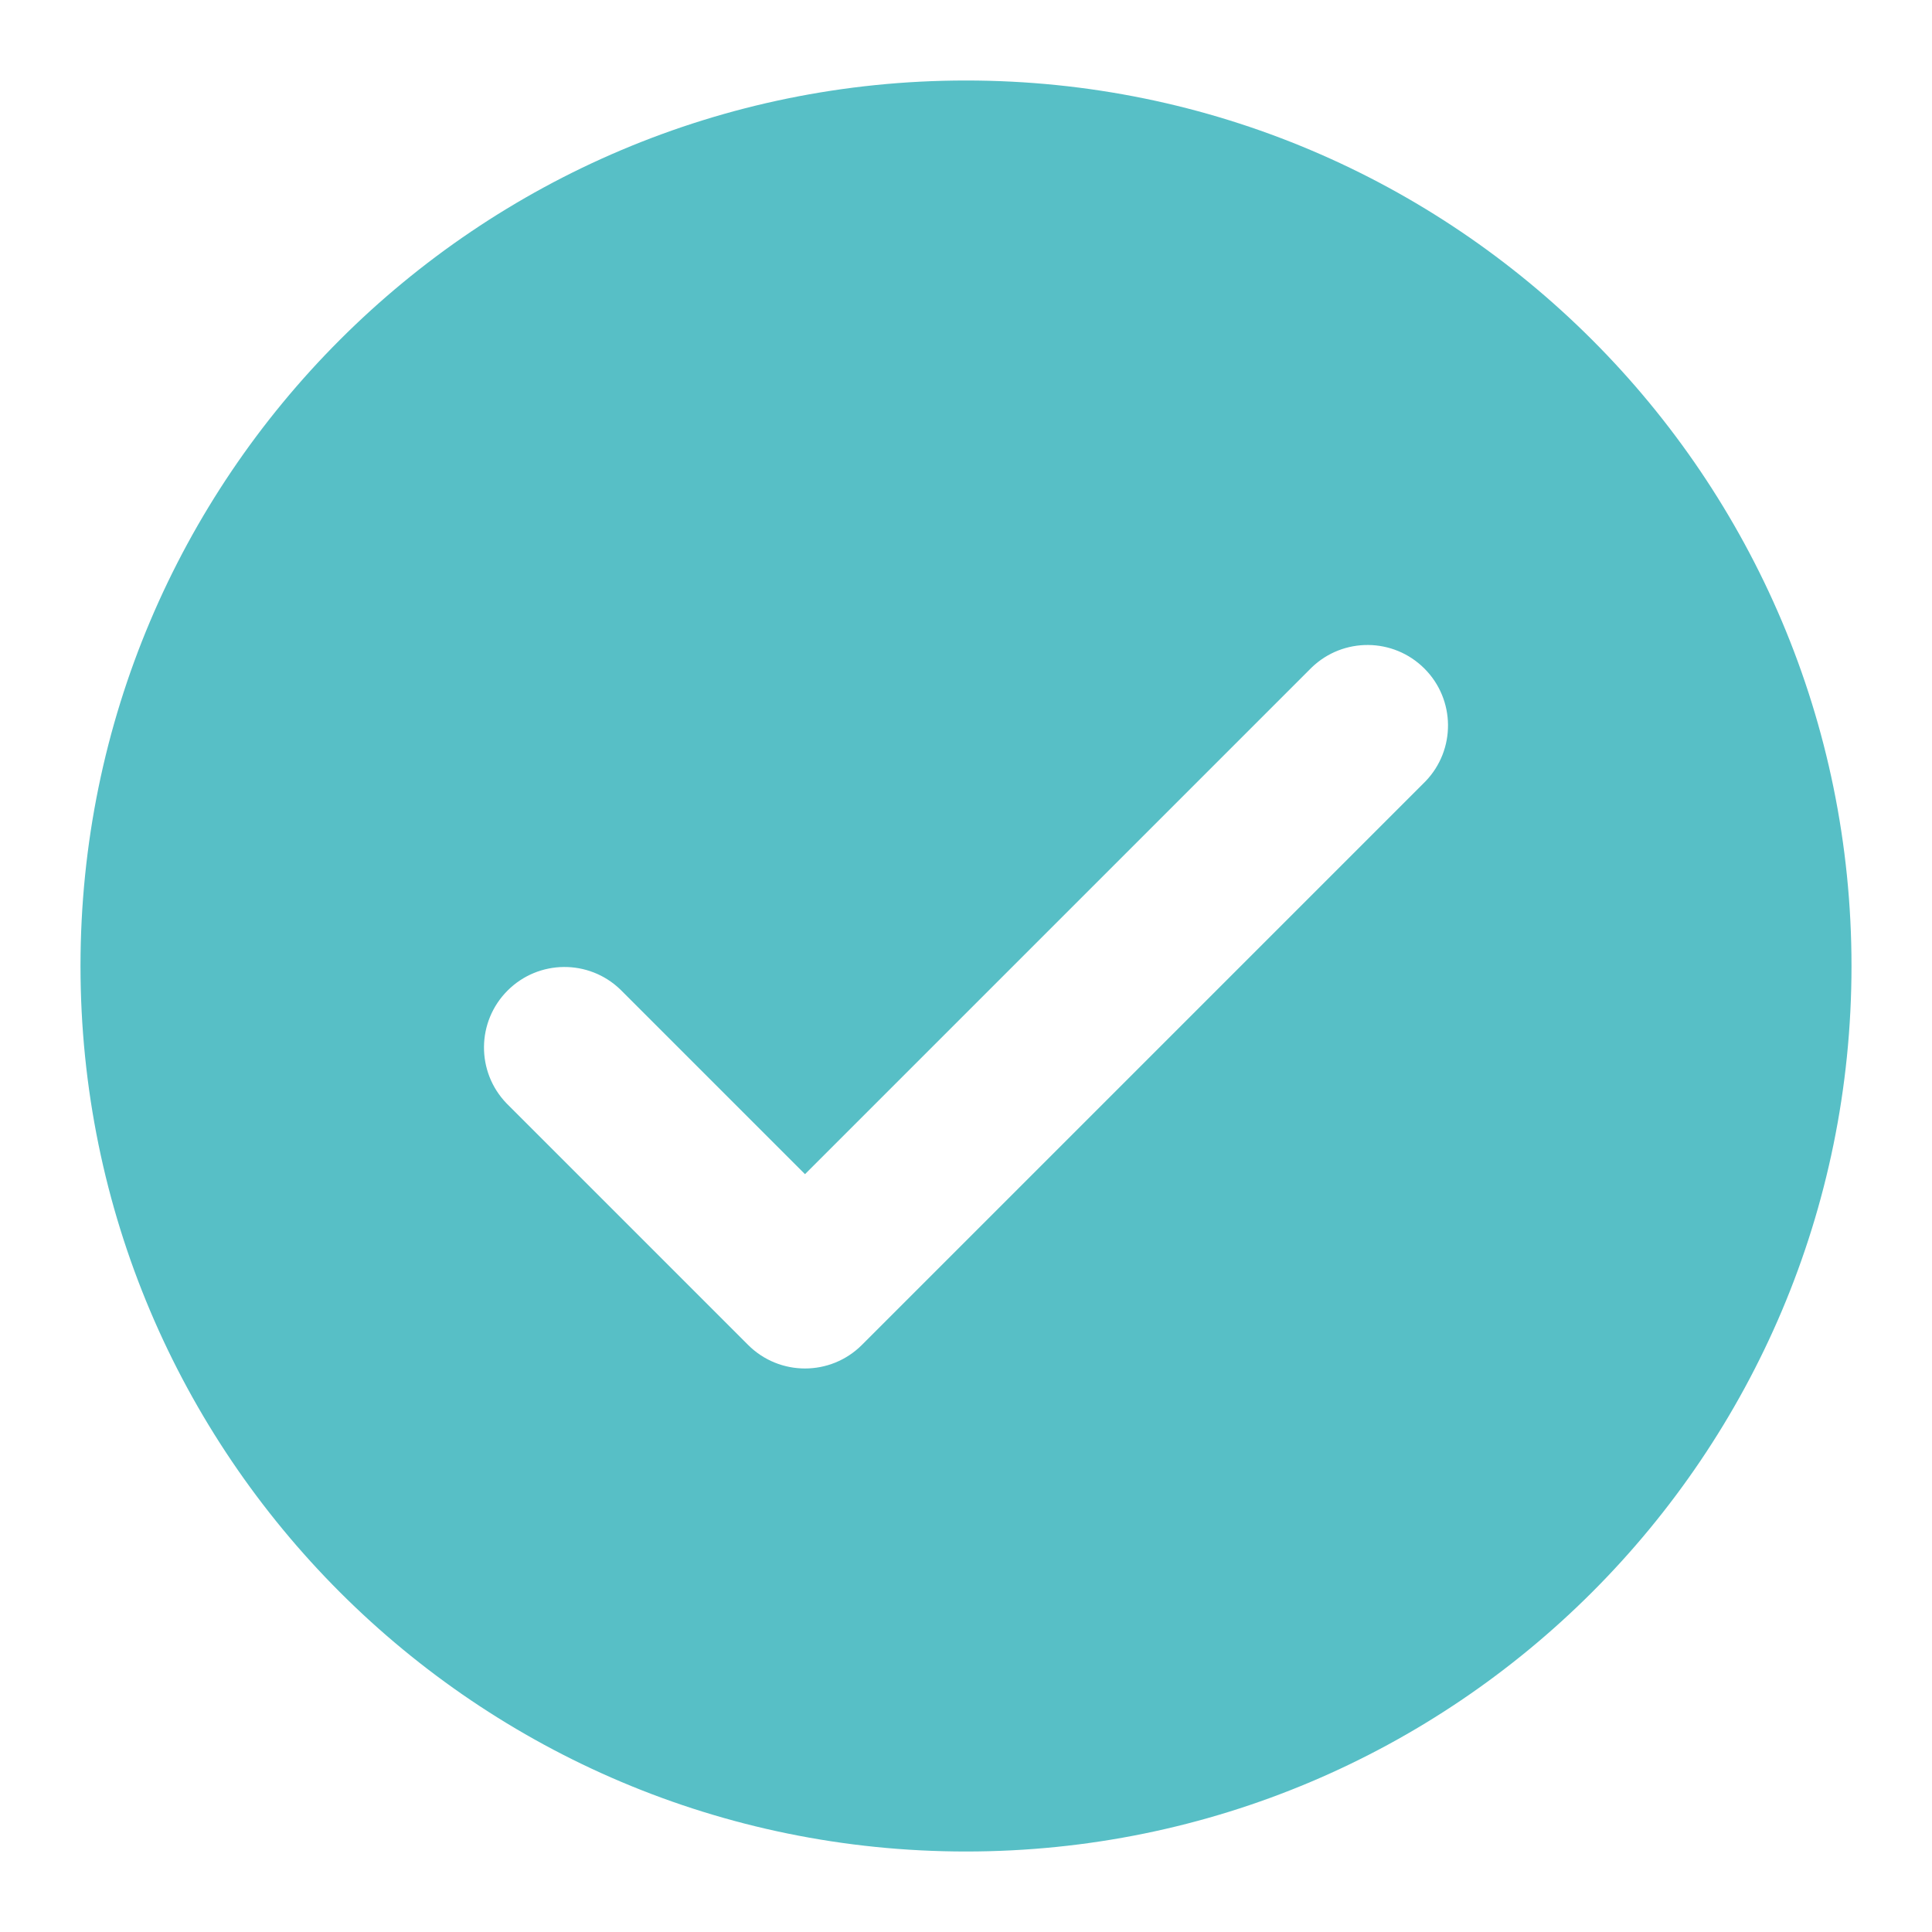
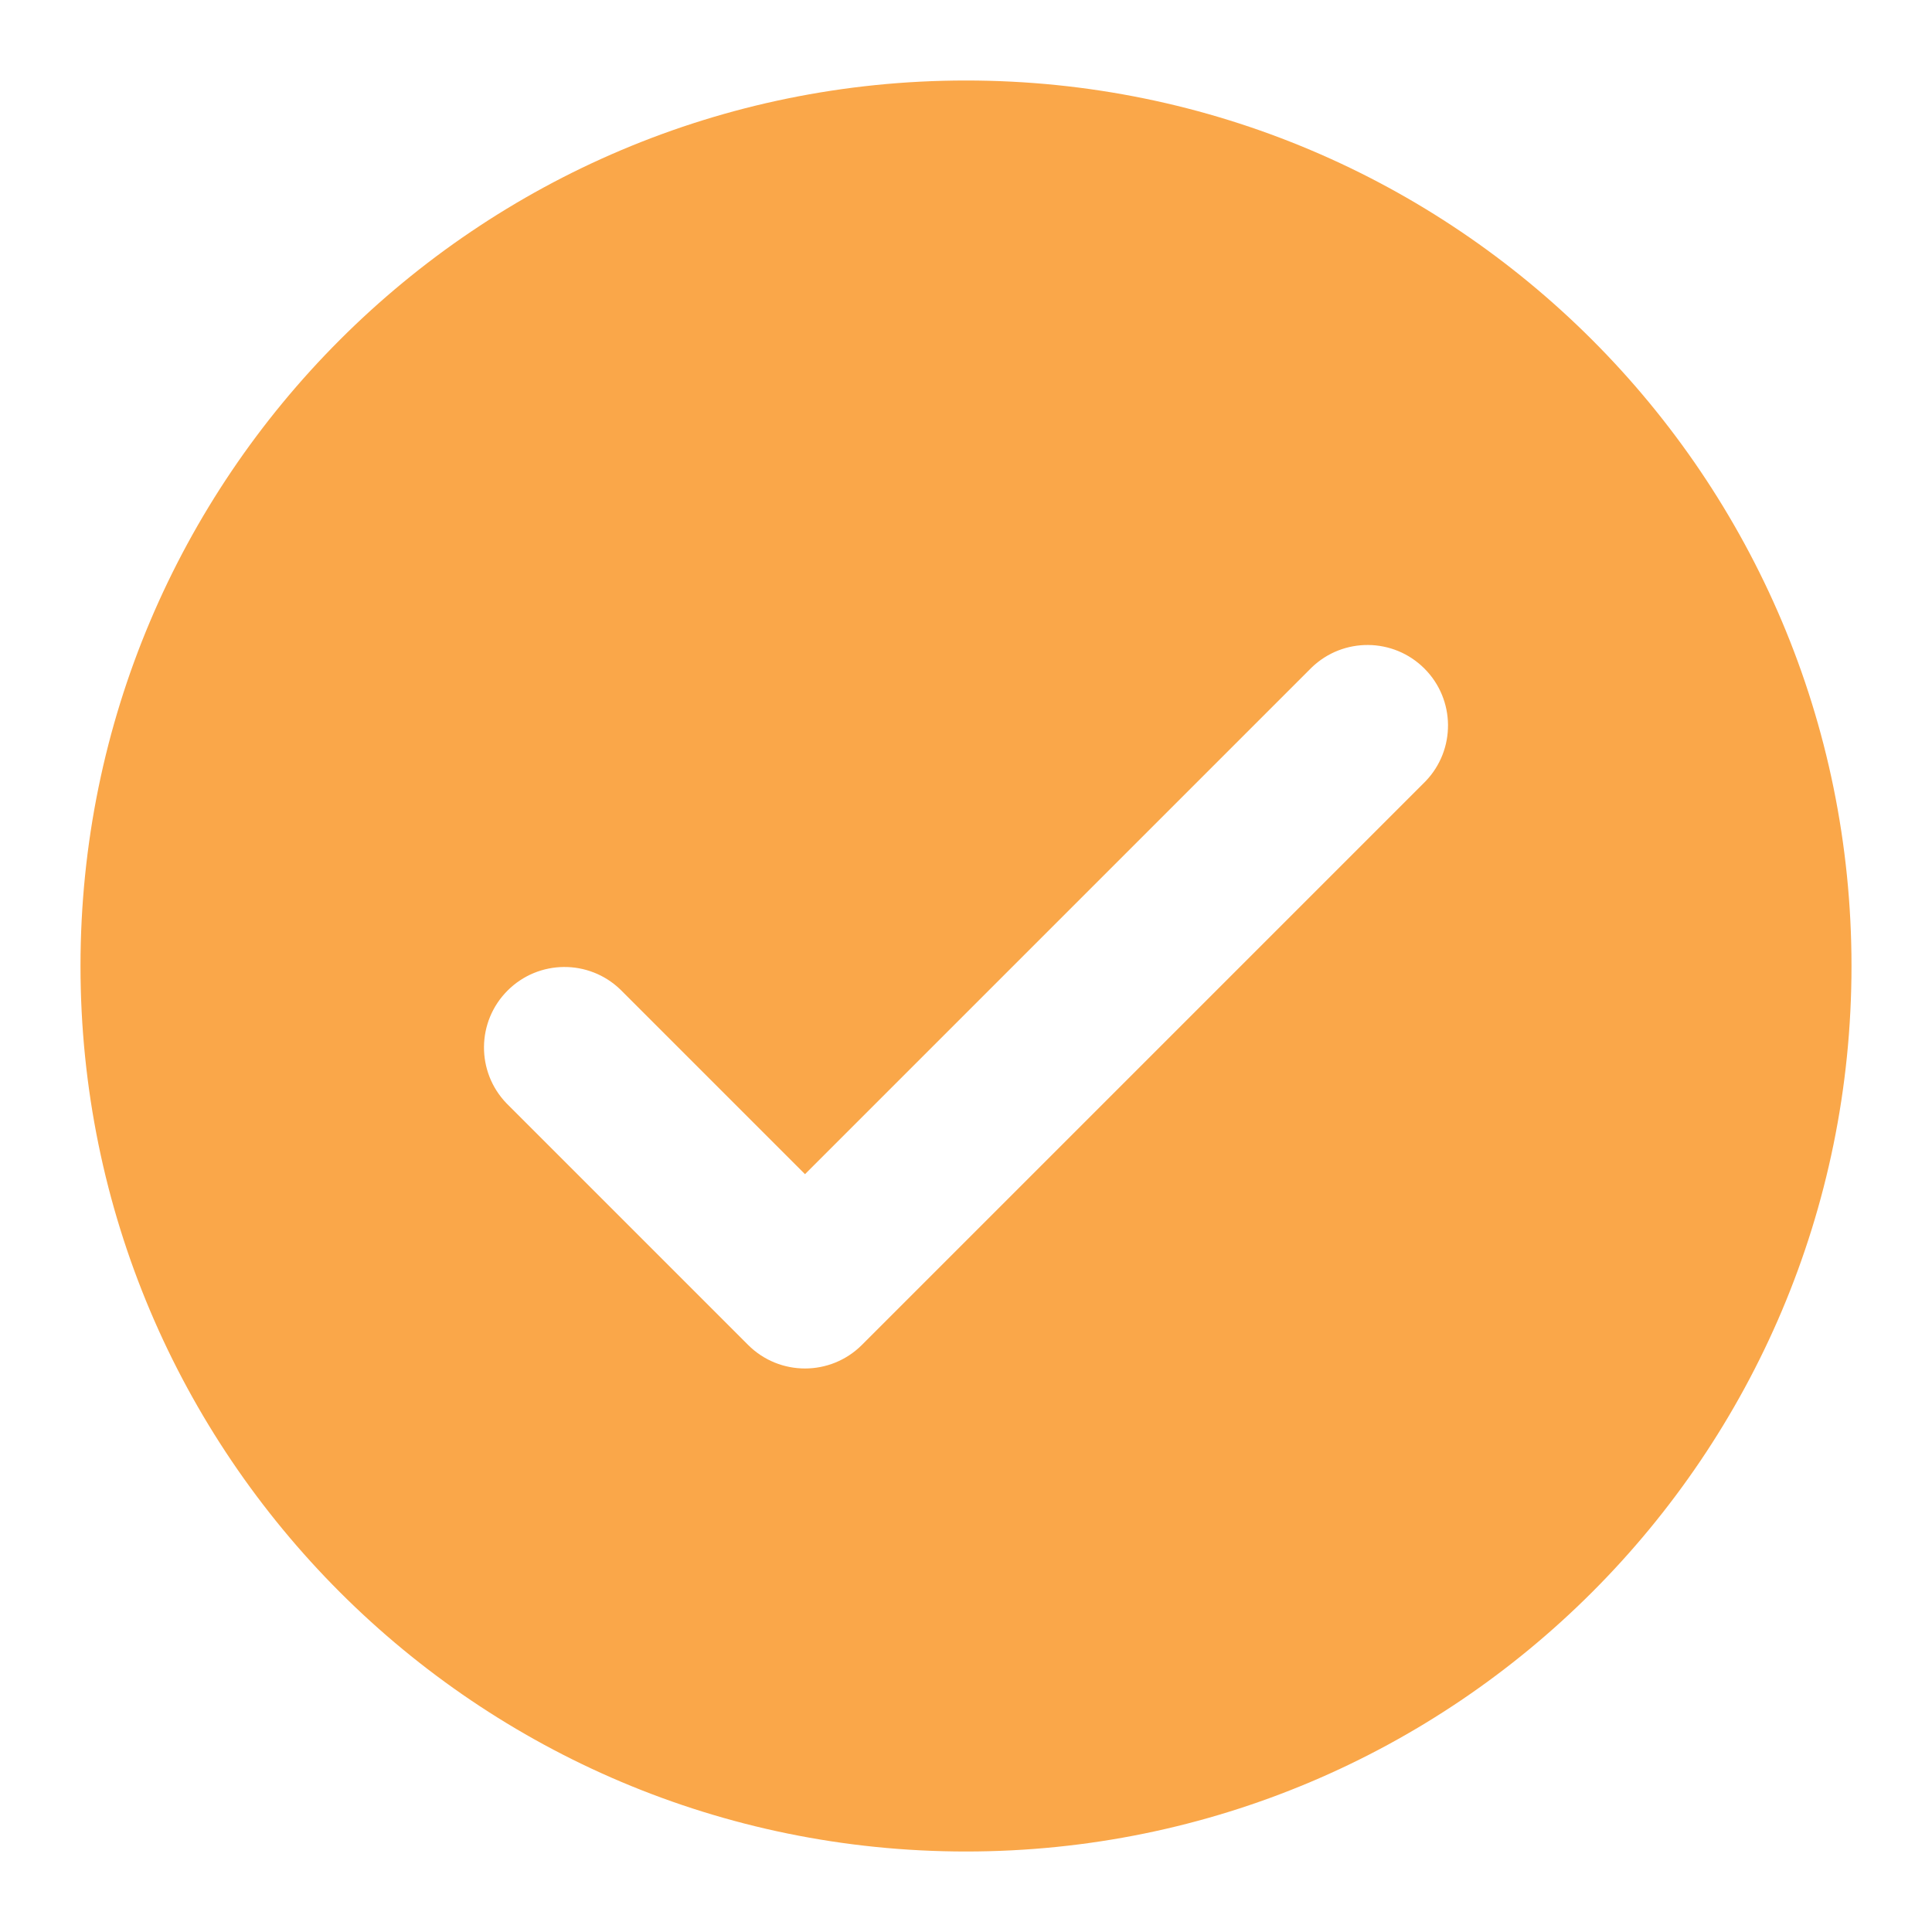
<svg xmlns="http://www.w3.org/2000/svg" viewBox="0 0 24 24">
-   <path d="M12 1a11 11 0 1 0 11 11A11 11 0 0 0 12 1Zm5.707 8.707-7 7a1 1 0 0 1-1.414 0l-3-3a1 1 0 0 1 1.414-1.414L10 14.586l6.293-6.293a1 1 0 0 1 1.414 1.414Z" fill="#57bfc6" class="fill-232323" />
+   <path d="M12 1a11 11 0 1 0 11 11A11 11 0 0 0 12 1Zm5.707 8.707-7 7a1 1 0 0 1-1.414 0l-3-3a1 1 0 0 1 1.414-1.414L10 14.586l6.293-6.293a1 1 0 0 1 1.414 1.414Z" fill="#faa749" class="fill-232323" />
</svg>
